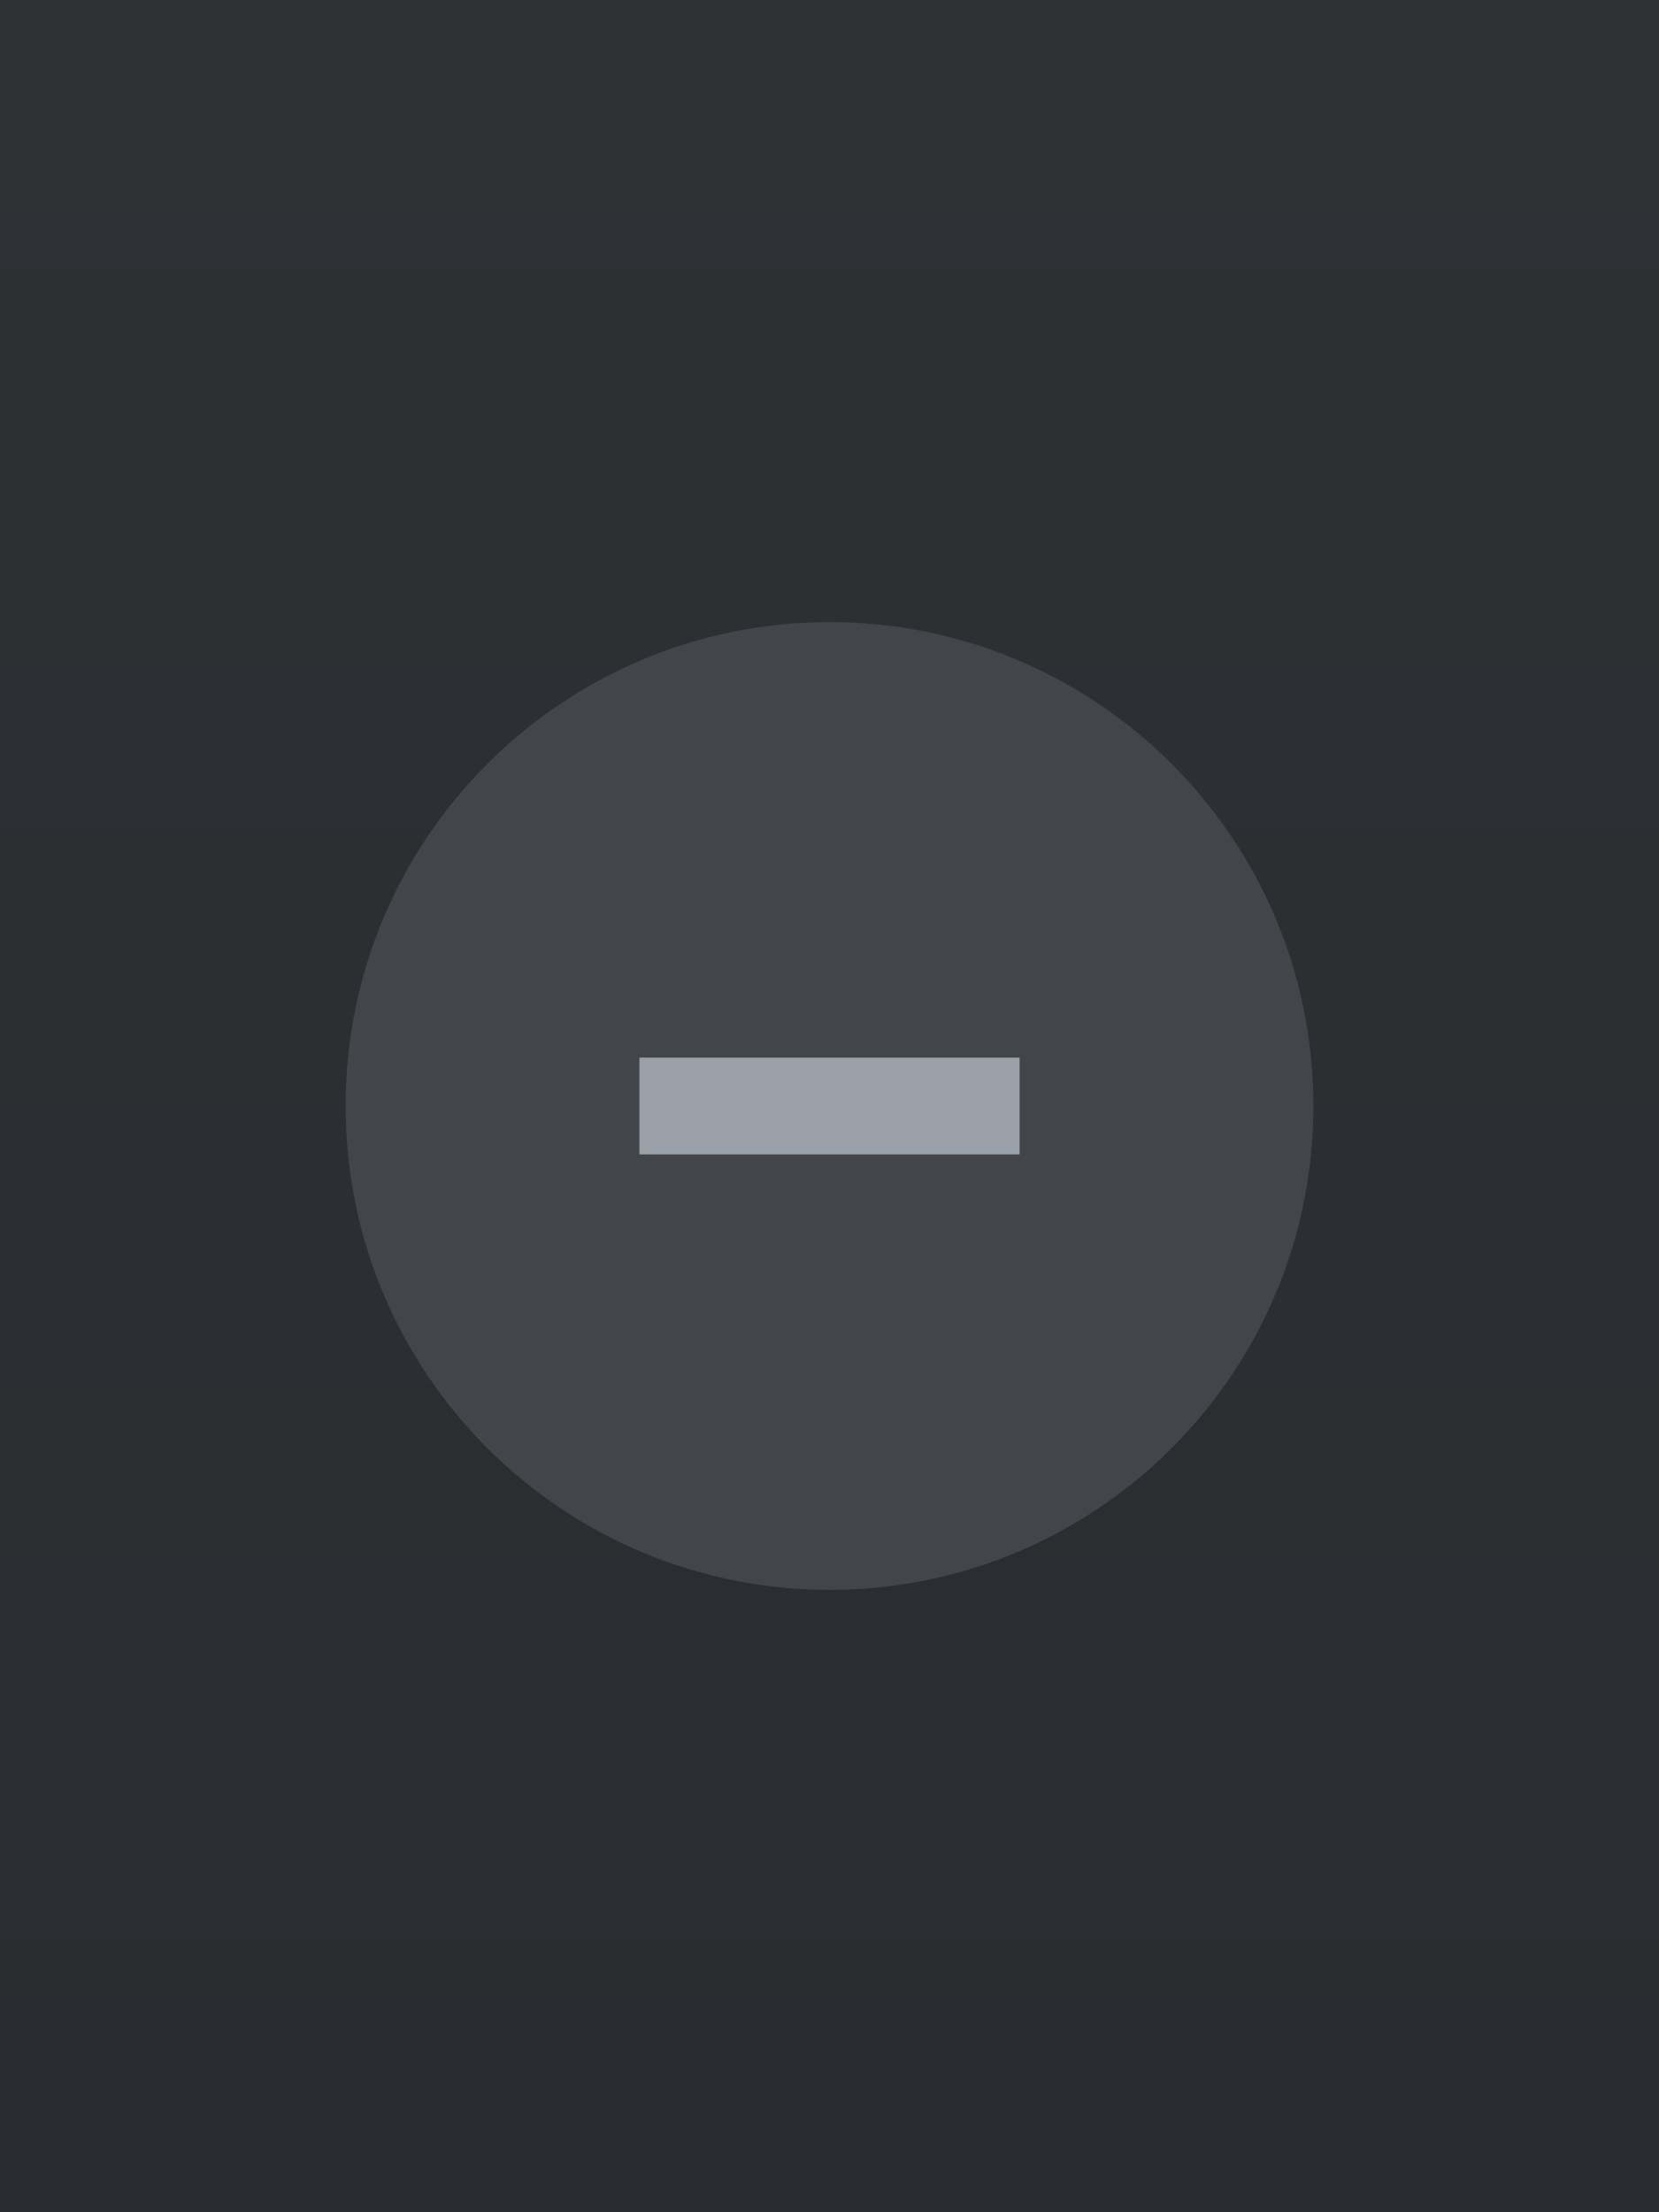
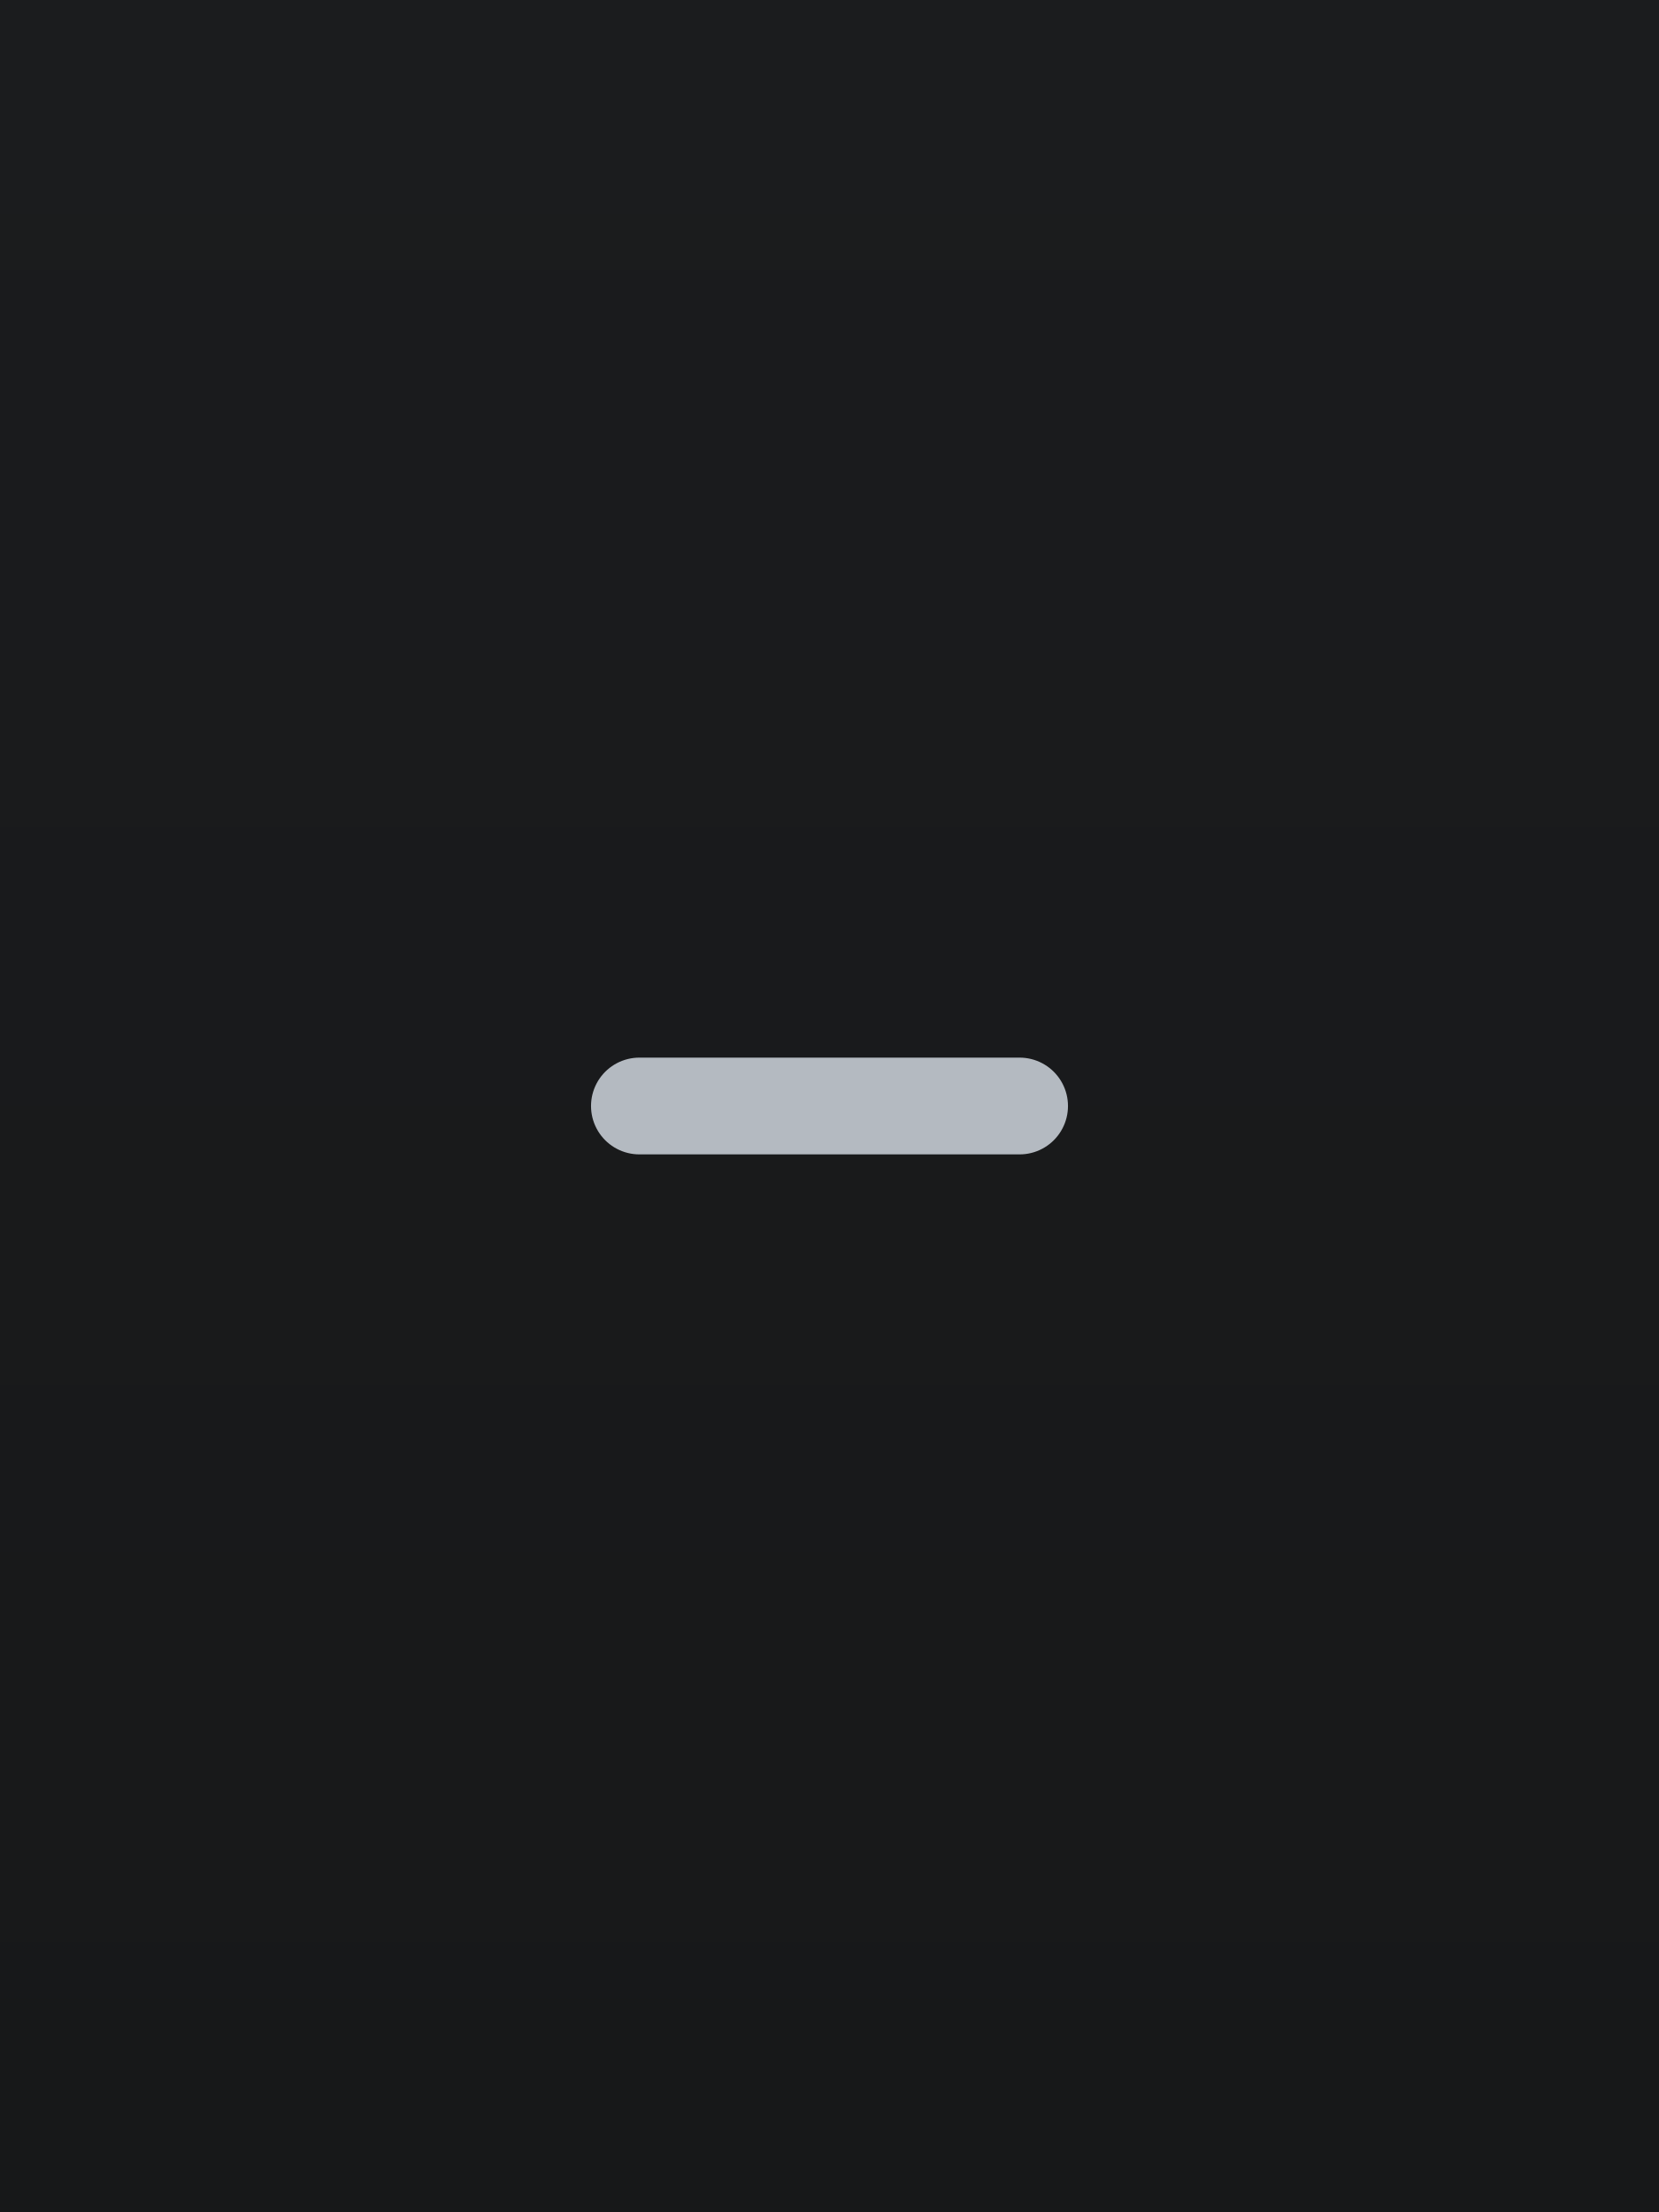
<svg xmlns="http://www.w3.org/2000/svg" width="24" height="32" viewBox="0 0 24 32">
  <defs>
    <linearGradient id="bar" x2="0" y2="1">
-       <stop offset="0" stop-color="#2e3134" />
-       <stop offset="1" stop-color="#292c30" />
+       <stop offset="0" stop-color="#1b1c1e" />
+       <stop offset="1" stop-color="#171819" />
    </linearGradient>
  </defs>
  <rect width="24" height="32" fill="url(#bar)" />
  <g transform="translate(4 8)">
-     <circle cx="8" cy="8" r="7" fill="#42464b" />
-     <path d="M5.25 8h5.5" fill="none" stroke="#9ba1a8" stroke-width="1.4" stroke-linecap="butt" stroke-linejoin="miter" />
+     <path d="M5.25 8h5.5" fill="none" stroke="#b4bac1" stroke-width="1.4" stroke-linecap="round" stroke-linejoin="round" />
  </g>
</svg>
